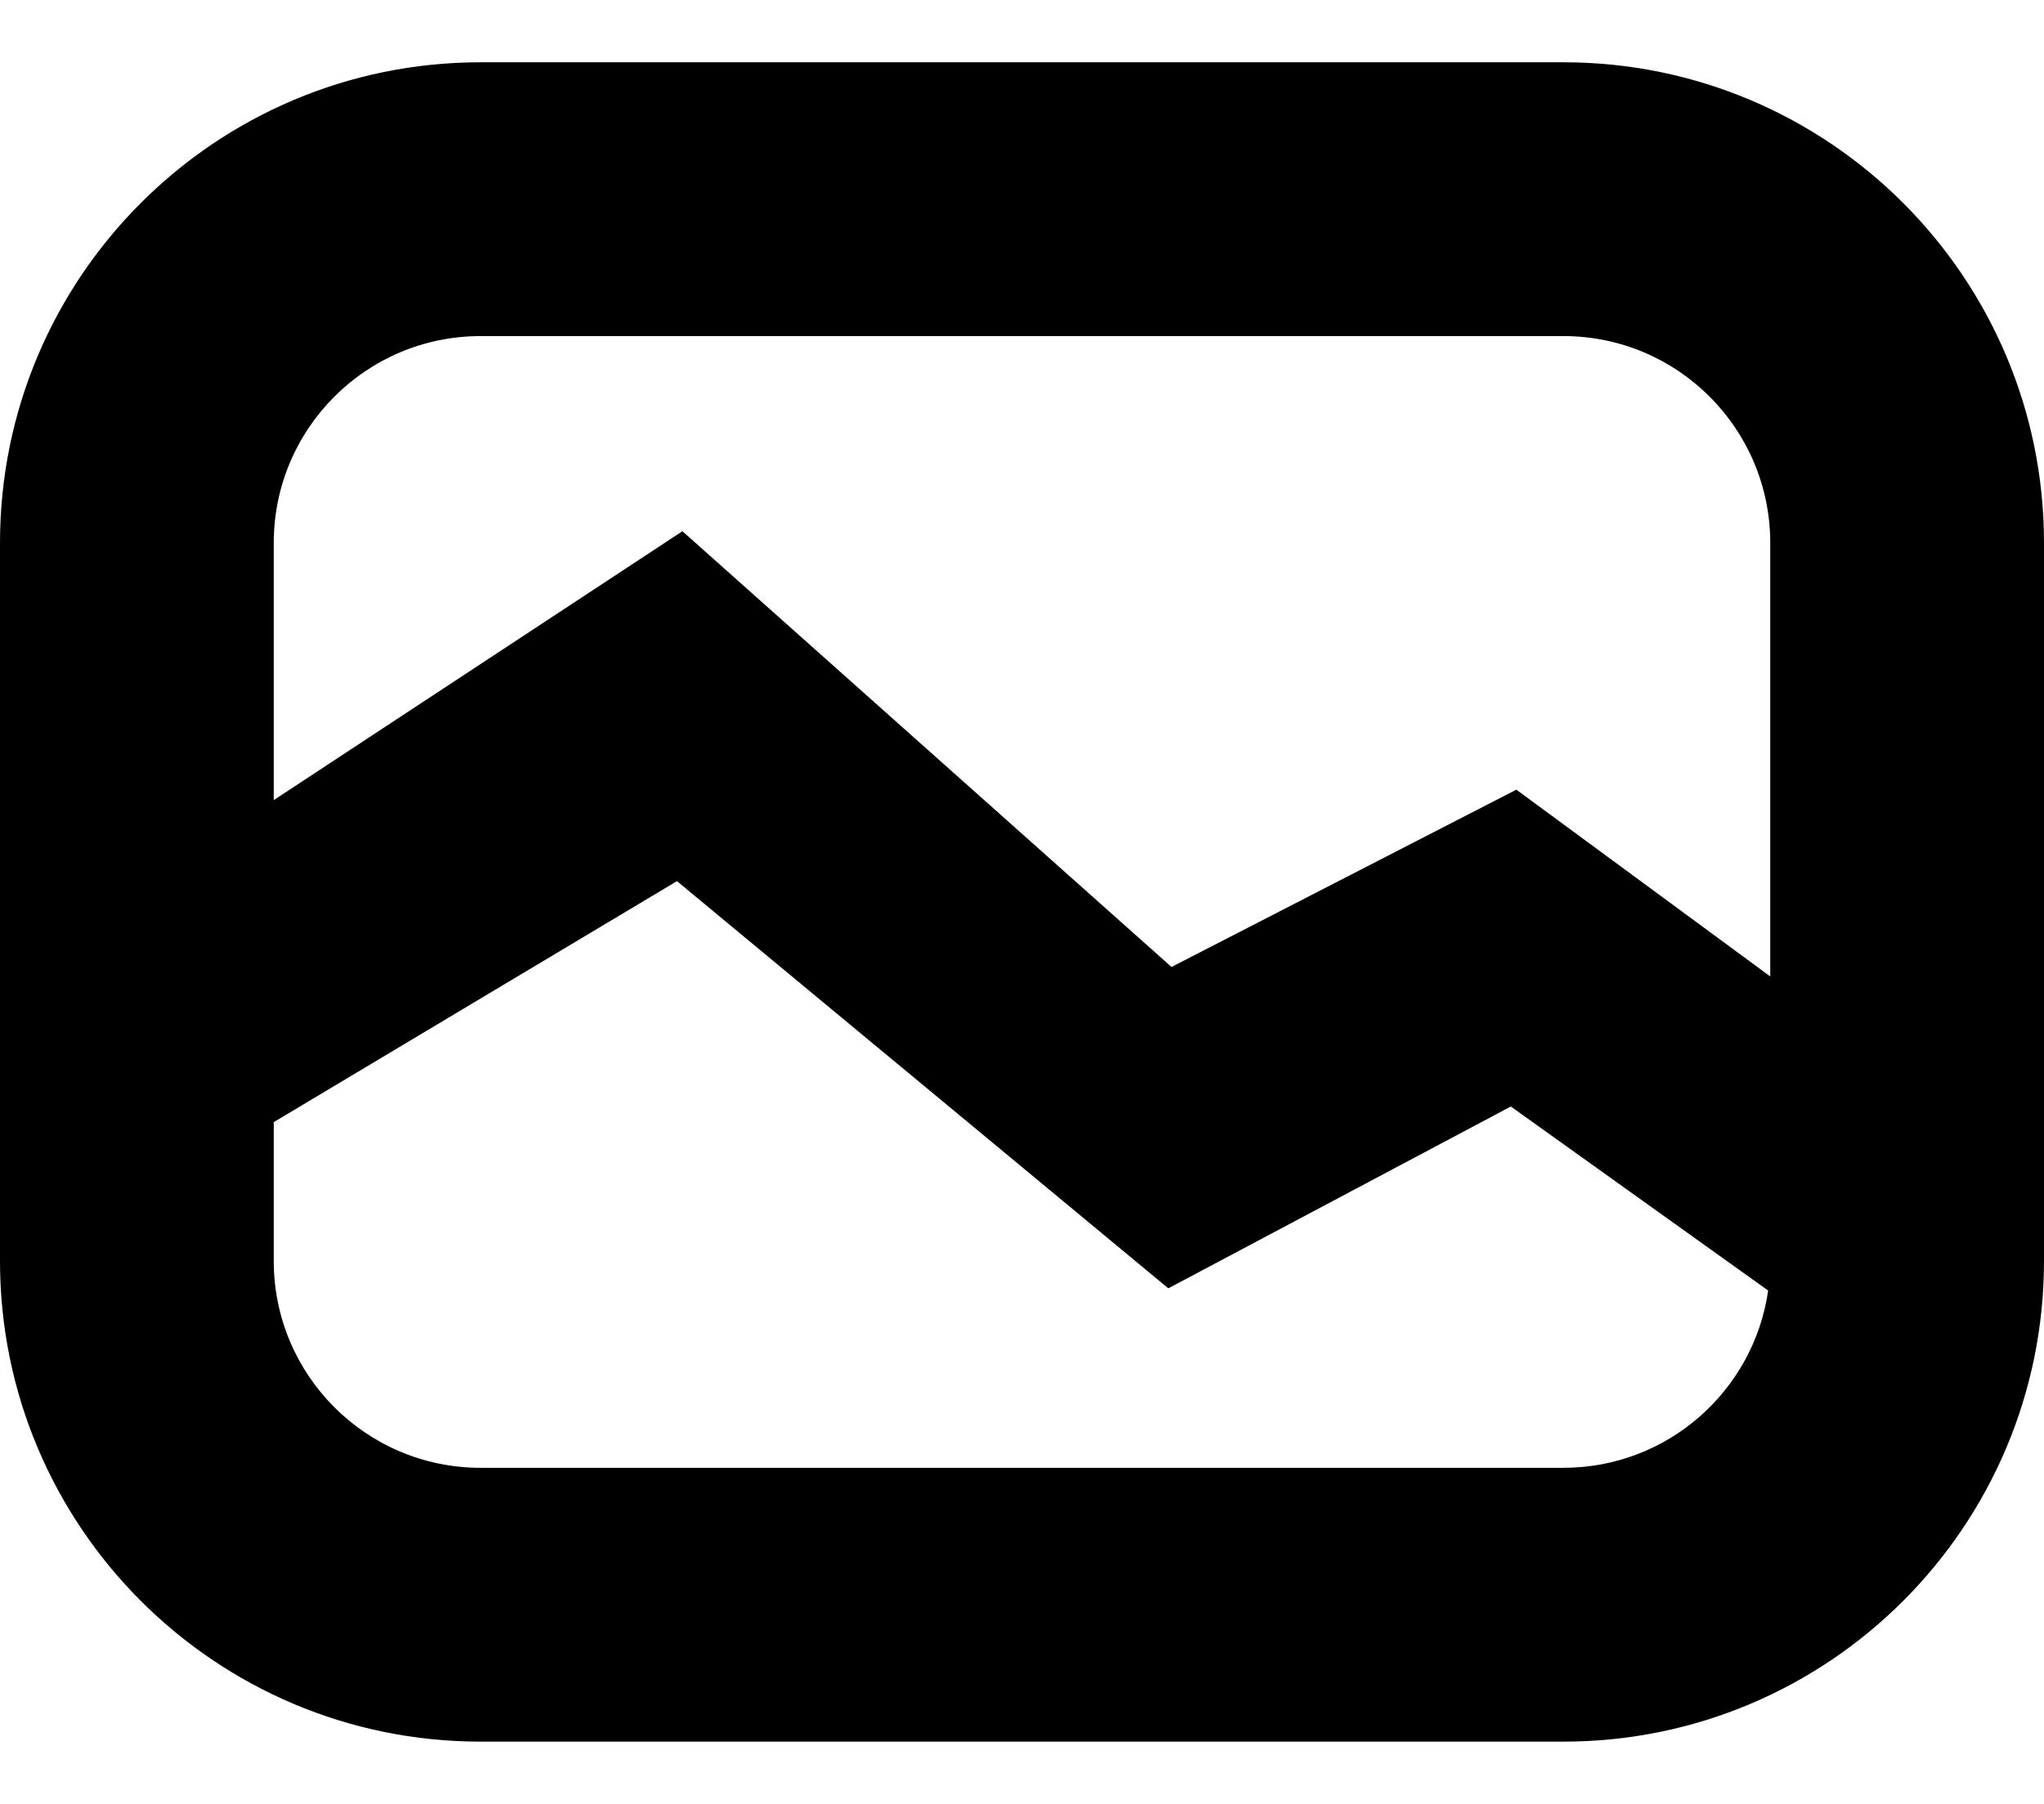
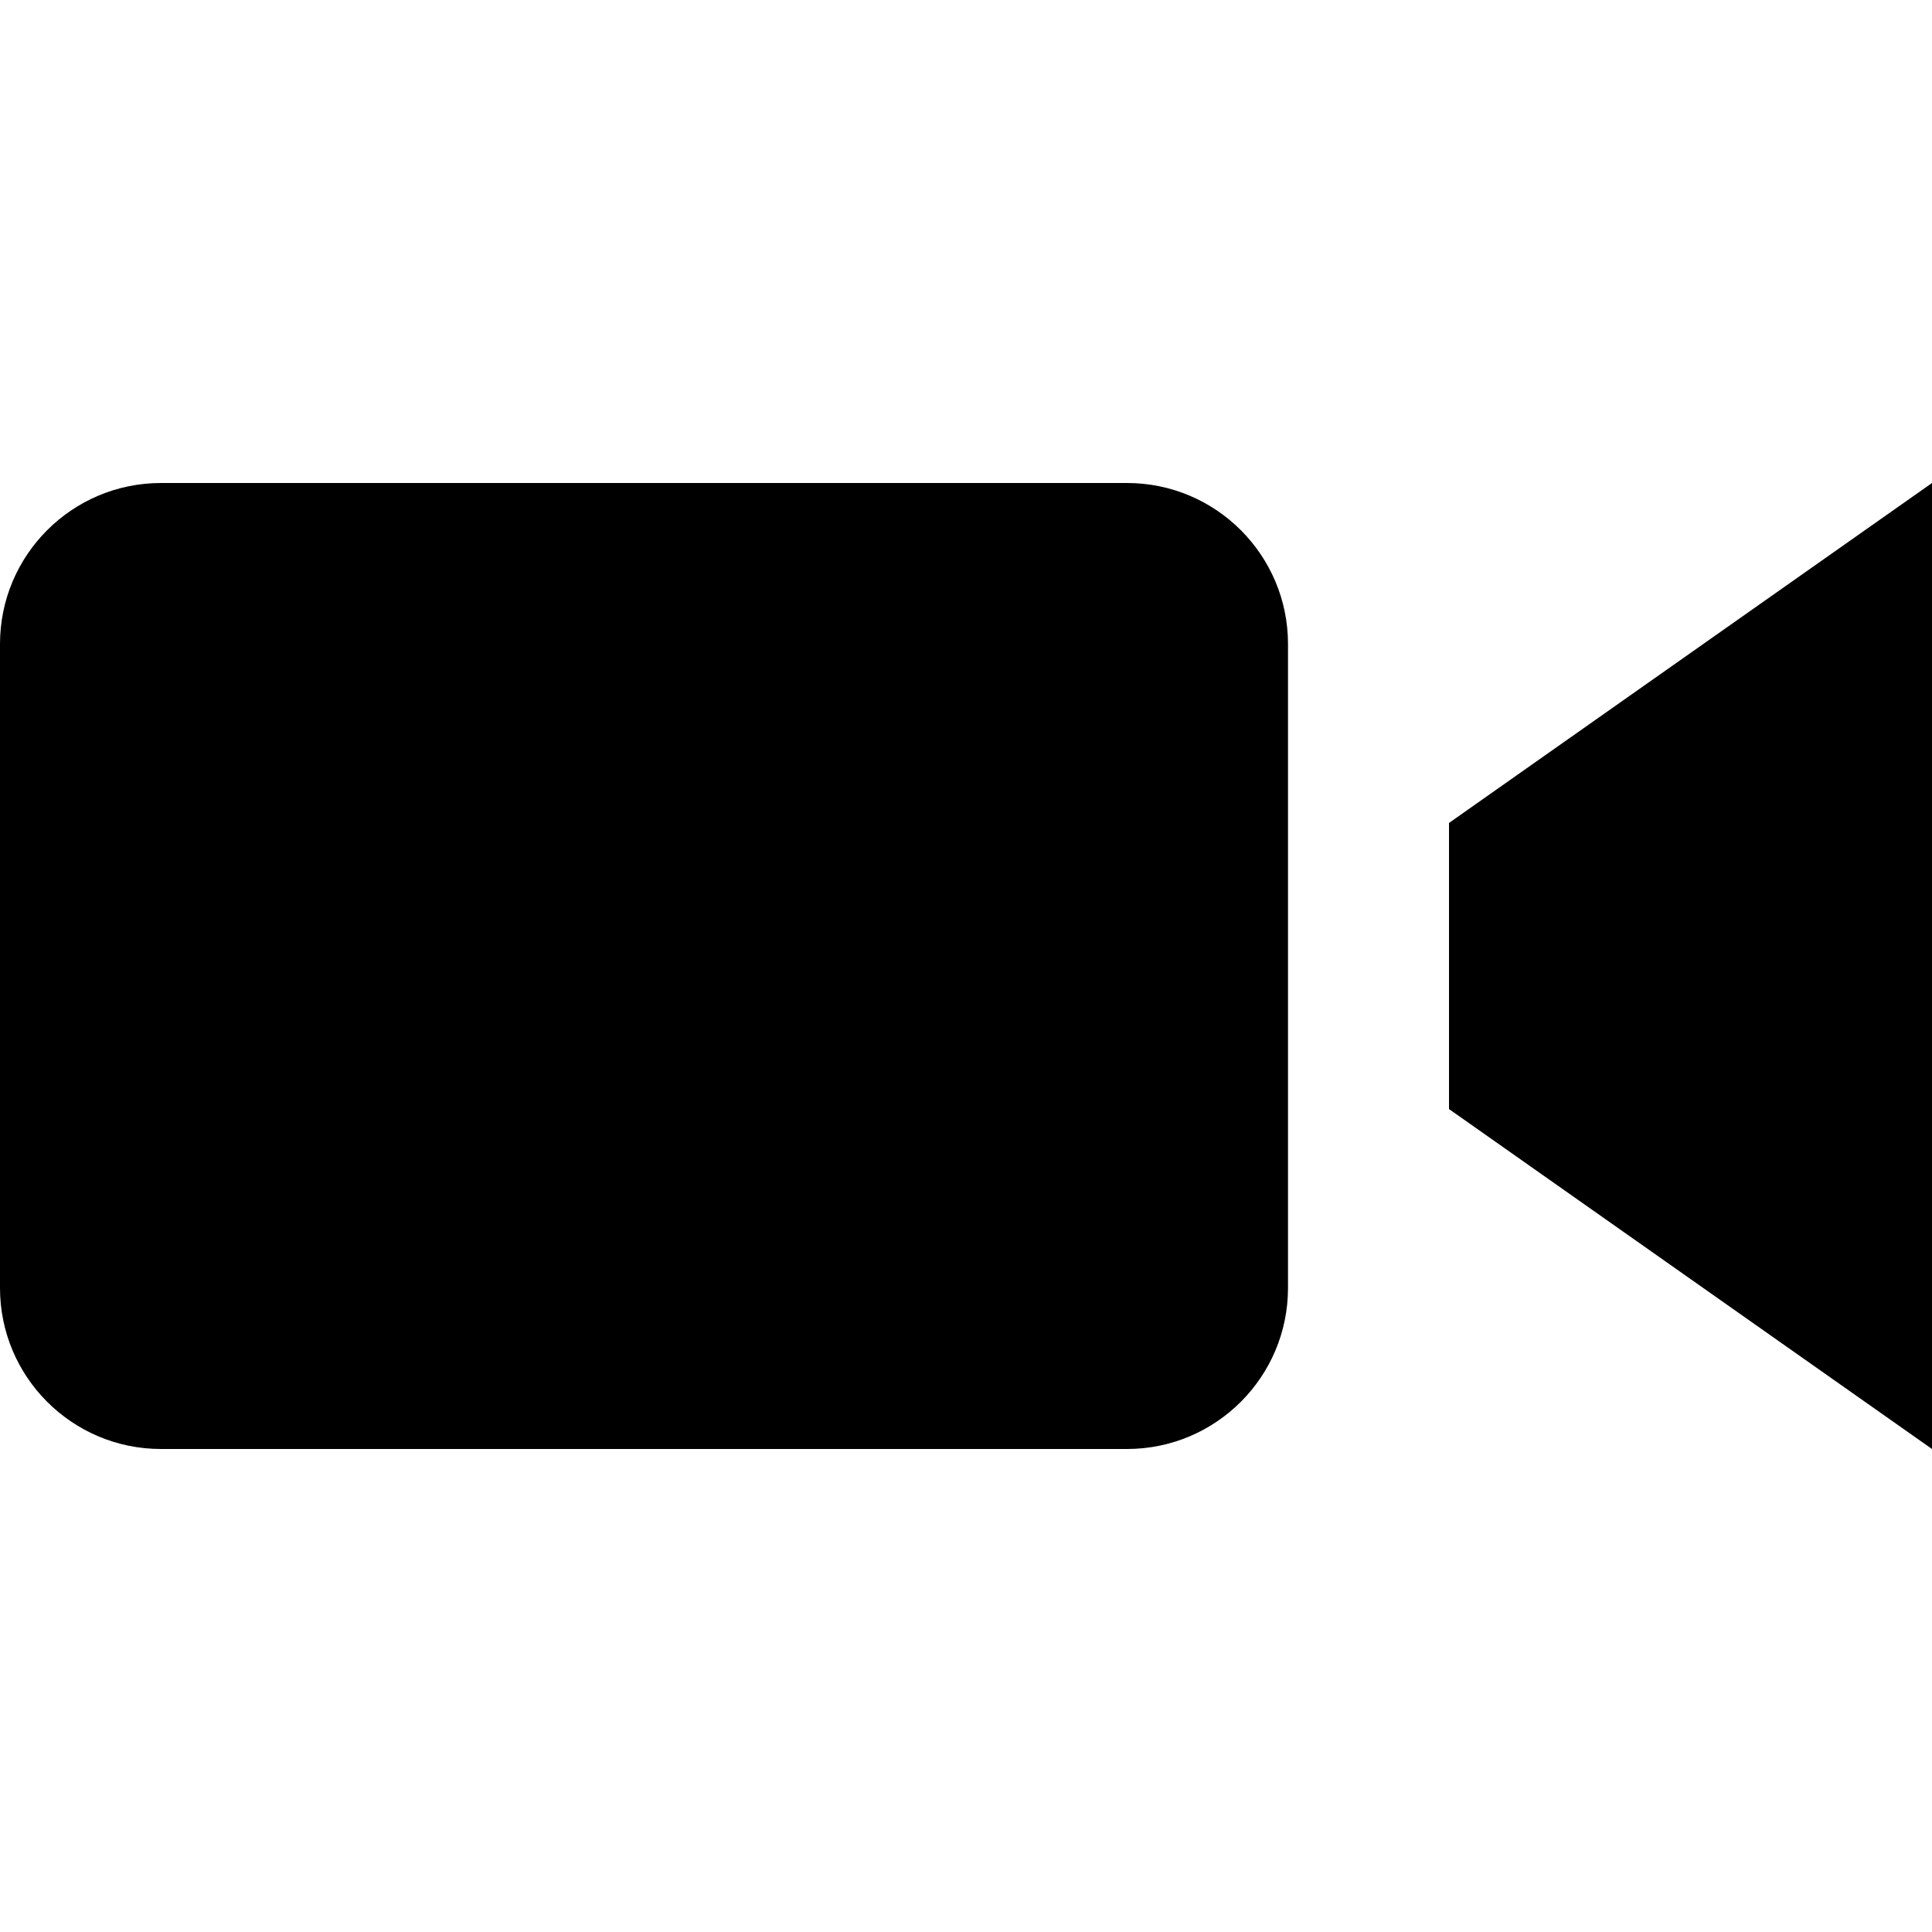
- <svg xmlns="http://www.w3.org/2000/svg" width="17" height="15" viewBox="0 0 336 276">
-   <path d="M291 150.242V79c0-18.778-15.222-34-34-34H79c-18.778 0-34 15.222-34 34v42.264l67.179-44.192 80.398 71.614 56.686-29.14L291 150.242zm-.345 51.622l-42.3-30.246-56.3 29.884-80.773-66.925L45 174.187V197c0 18.778 15.222 34 34 34h178c17.126 0 31.295-12.663 33.655-29.136zM79 0h178c43.63 0 79 35.37 79 79v118c0 43.63-35.37 79-79 79H79c-43.63 0-79-35.37-79-79V79C0 35.37 35.37 0 79 0z" />
+ <svg xmlns="http://www.w3.org/2000/svg" width="24" height="24" viewBox="0 0 24 24">
+   <path d="M16 16c0 1.104-.896 2-2 2h-12c-1.104 0-2-.896-2-2v-8c0-1.104.896-2 2-2h12c1.104 0 2 .896 2 2v8zm8-10l-6 4.223v3.554l6 4.223v-12z" />
</svg>
